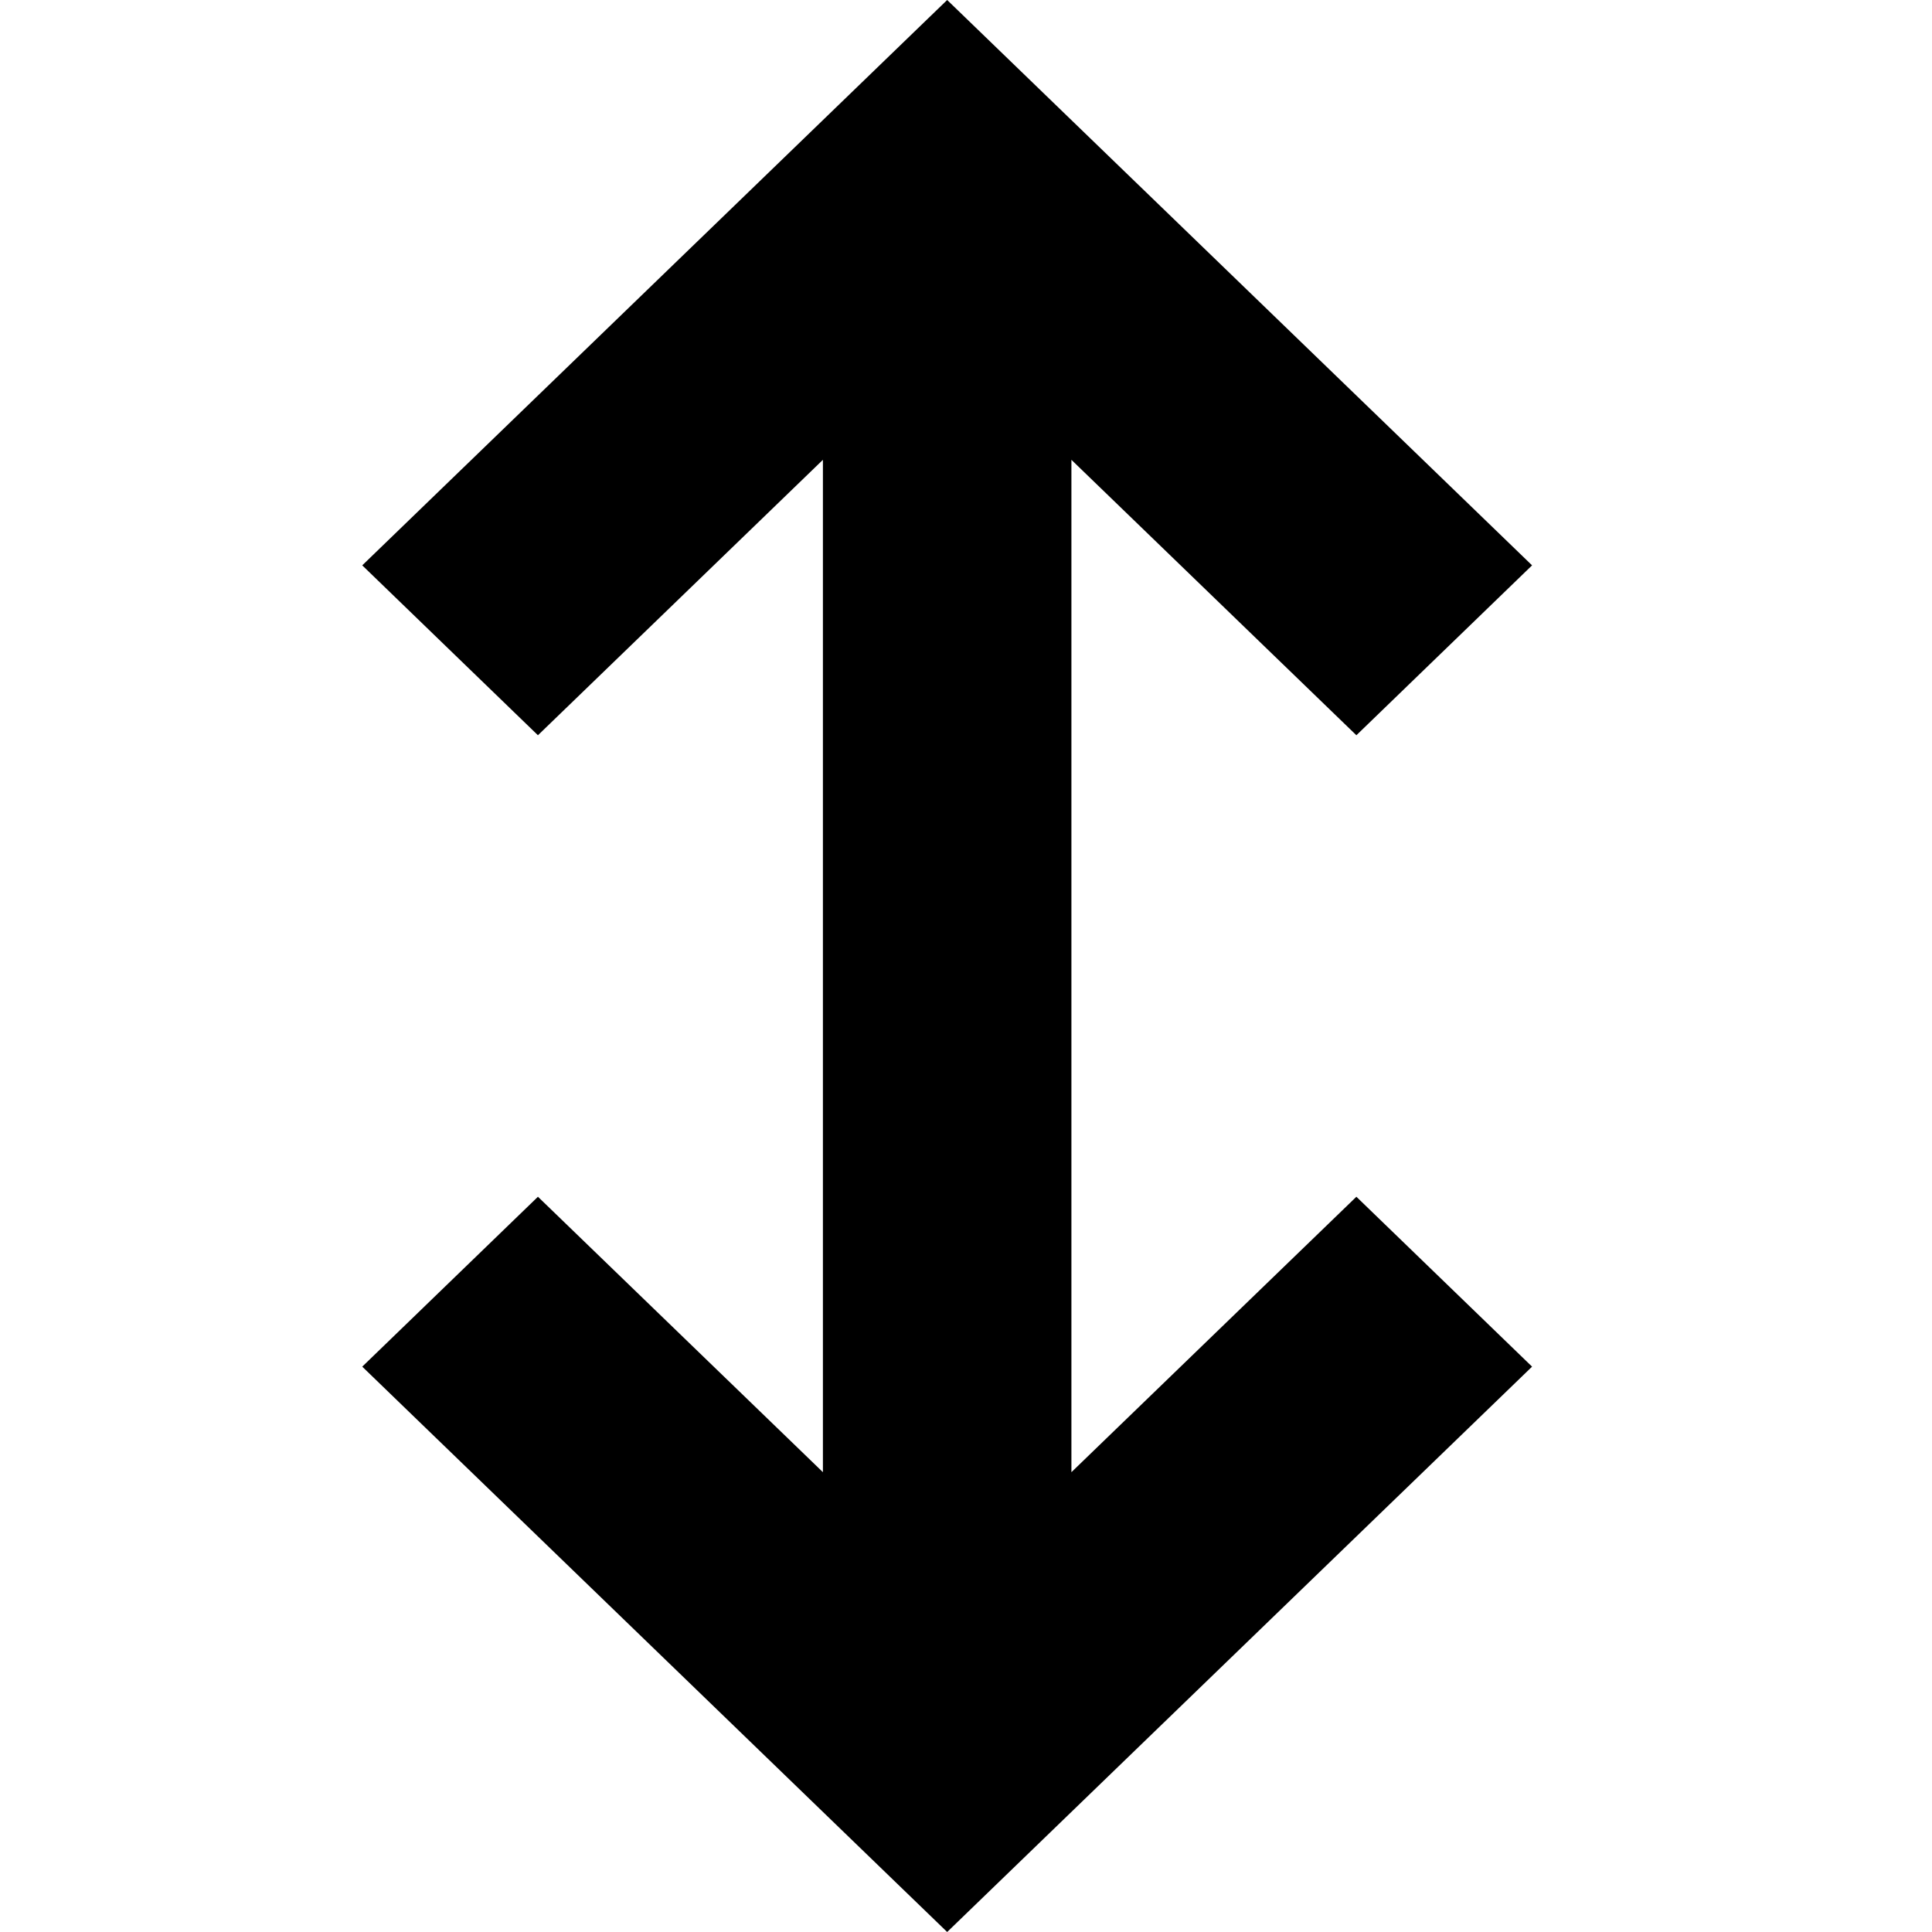
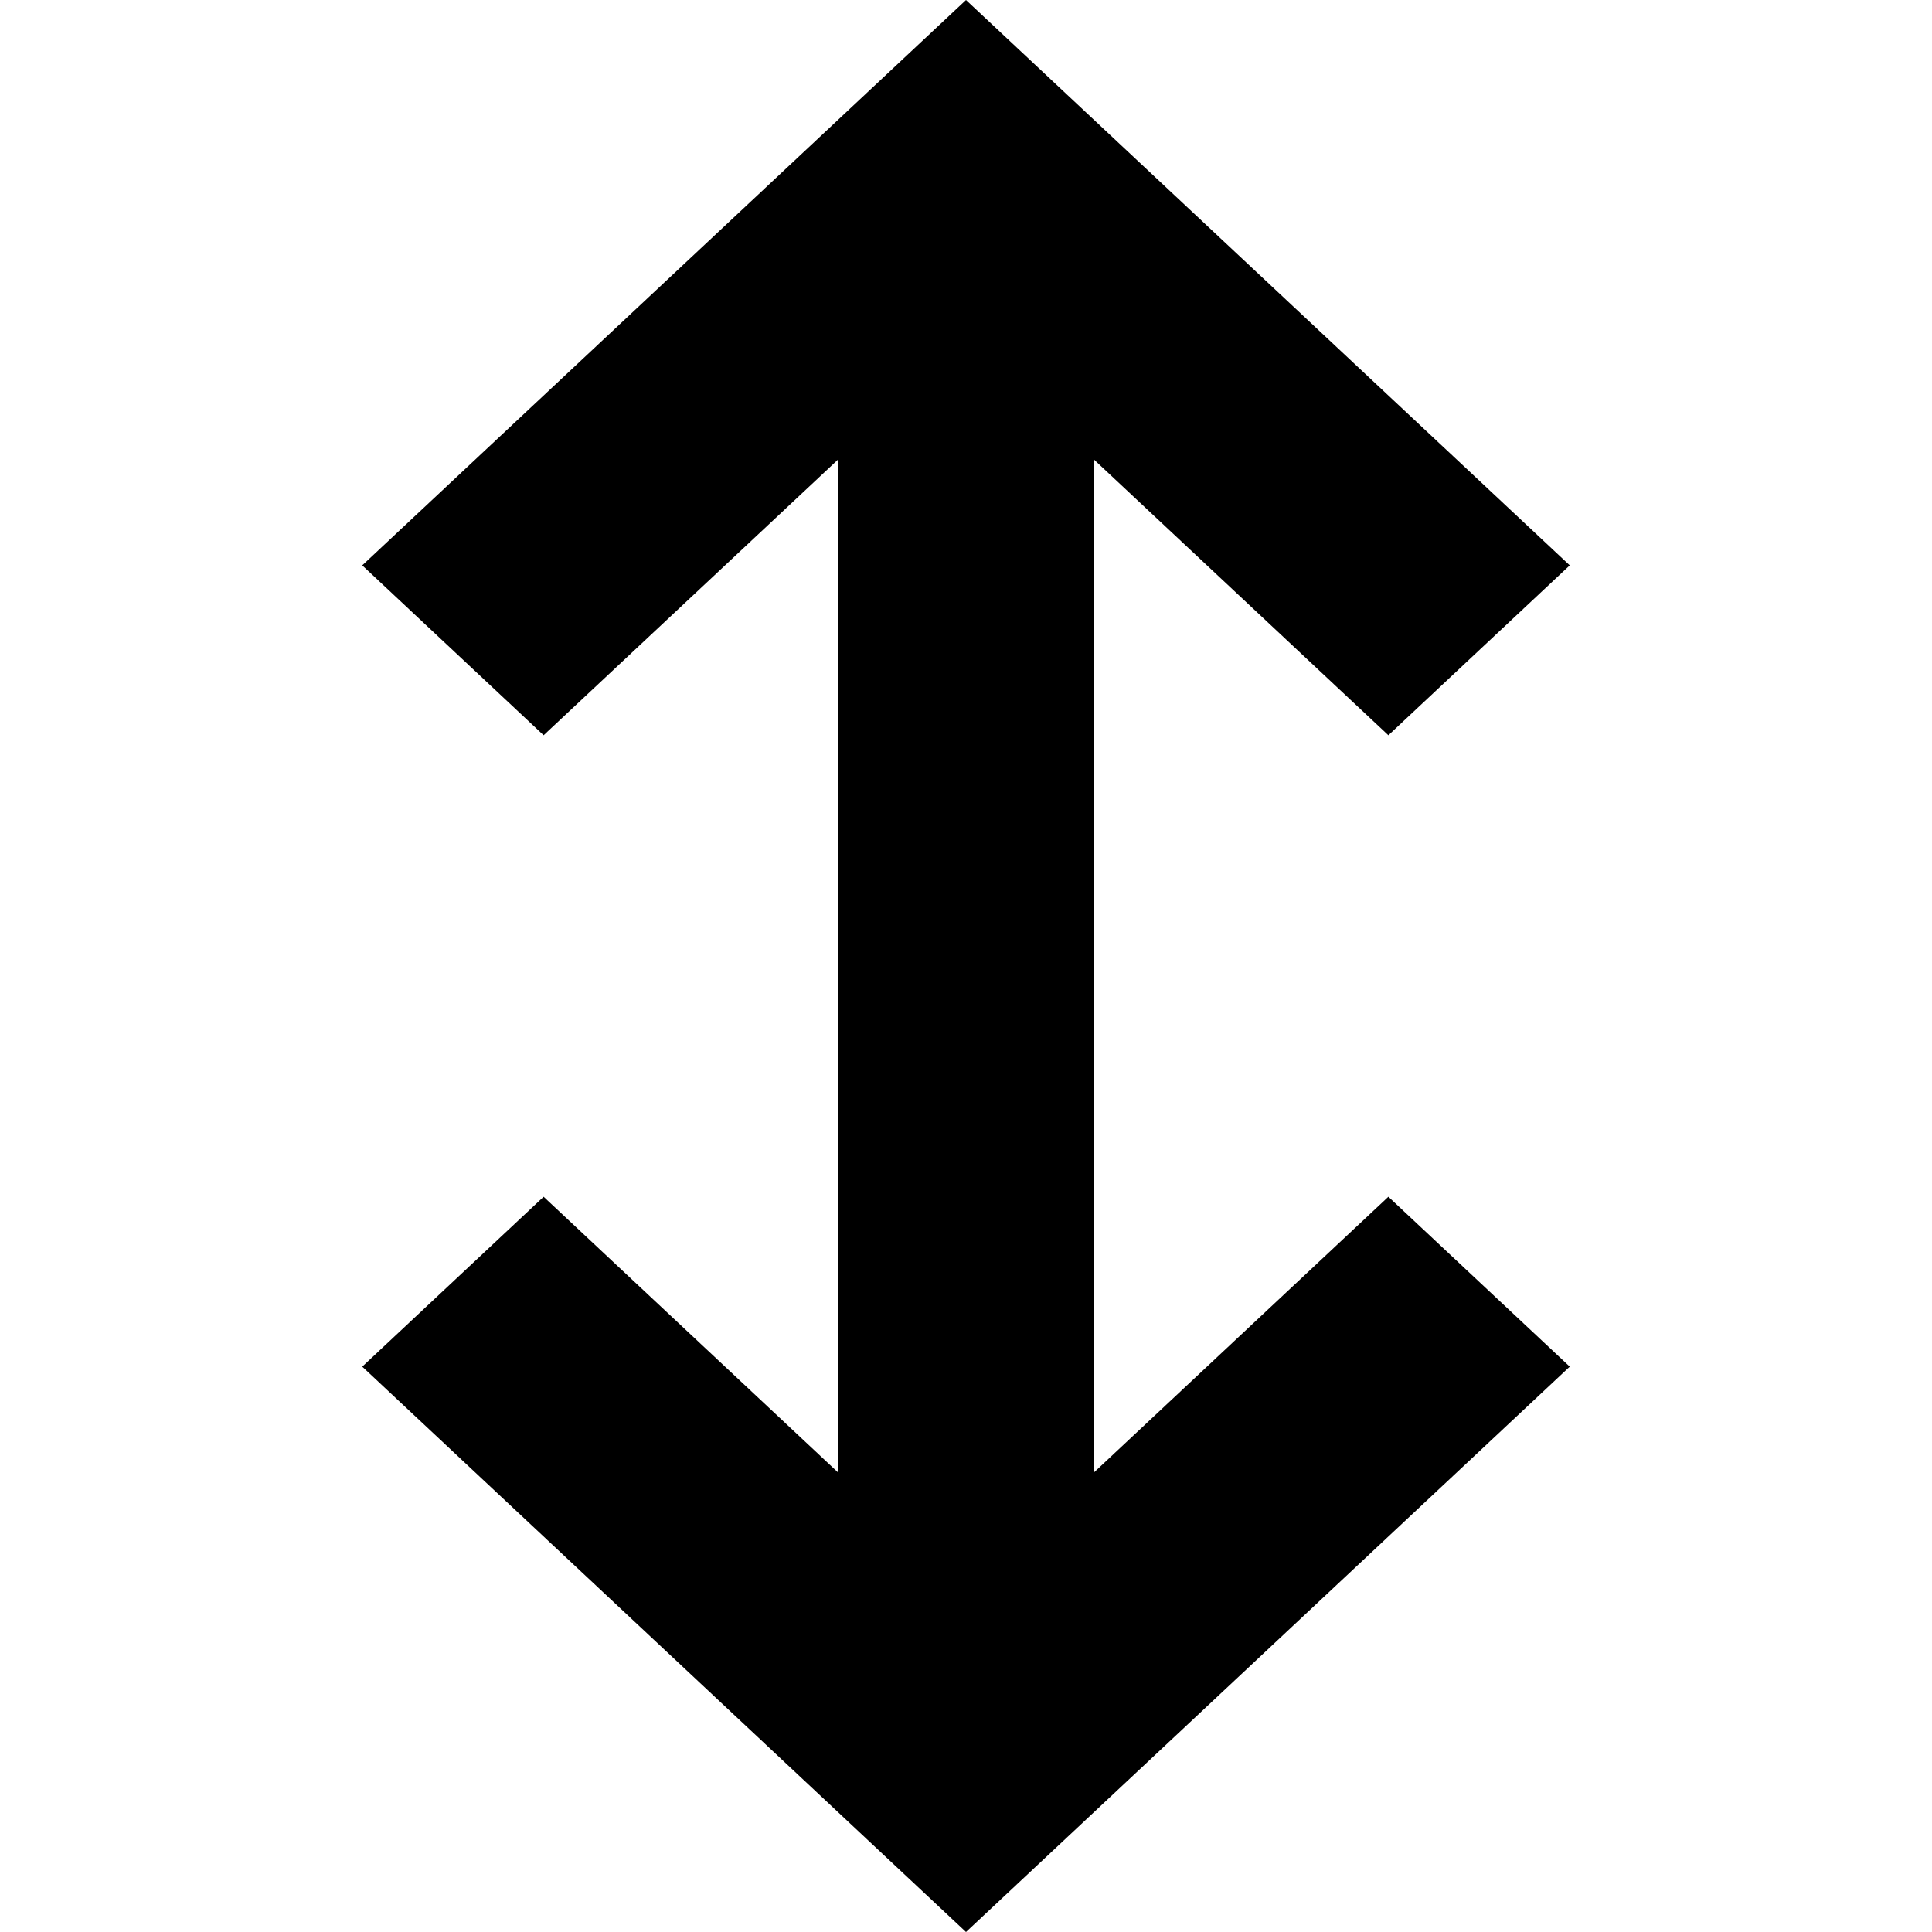
<svg xmlns="http://www.w3.org/2000/svg" viewBox="0 0 16 16">
-   <path d="M8.873 8L8.873 3.808 11.233 6.089 12.688 4.682 7.844 0 3 4.682 4.455 6.089 6.815 3.808 6.815 8 6.815 12.192 4.455 9.911 3 11.318 7.844 16 12.688 11.318 11.233 9.911 8.873 12.192z" />
+   <path d="M9.062 8L9.062 3.808 11.498 6.089 13 4.682 8 0 3 4.682 4.502 6.089 6.938 3.808 6.938 8 6.938 12.192 4.502 9.911 3 11.318 8 16 13 11.318 11.498 9.911 9.062 12.192z" />
</svg>
